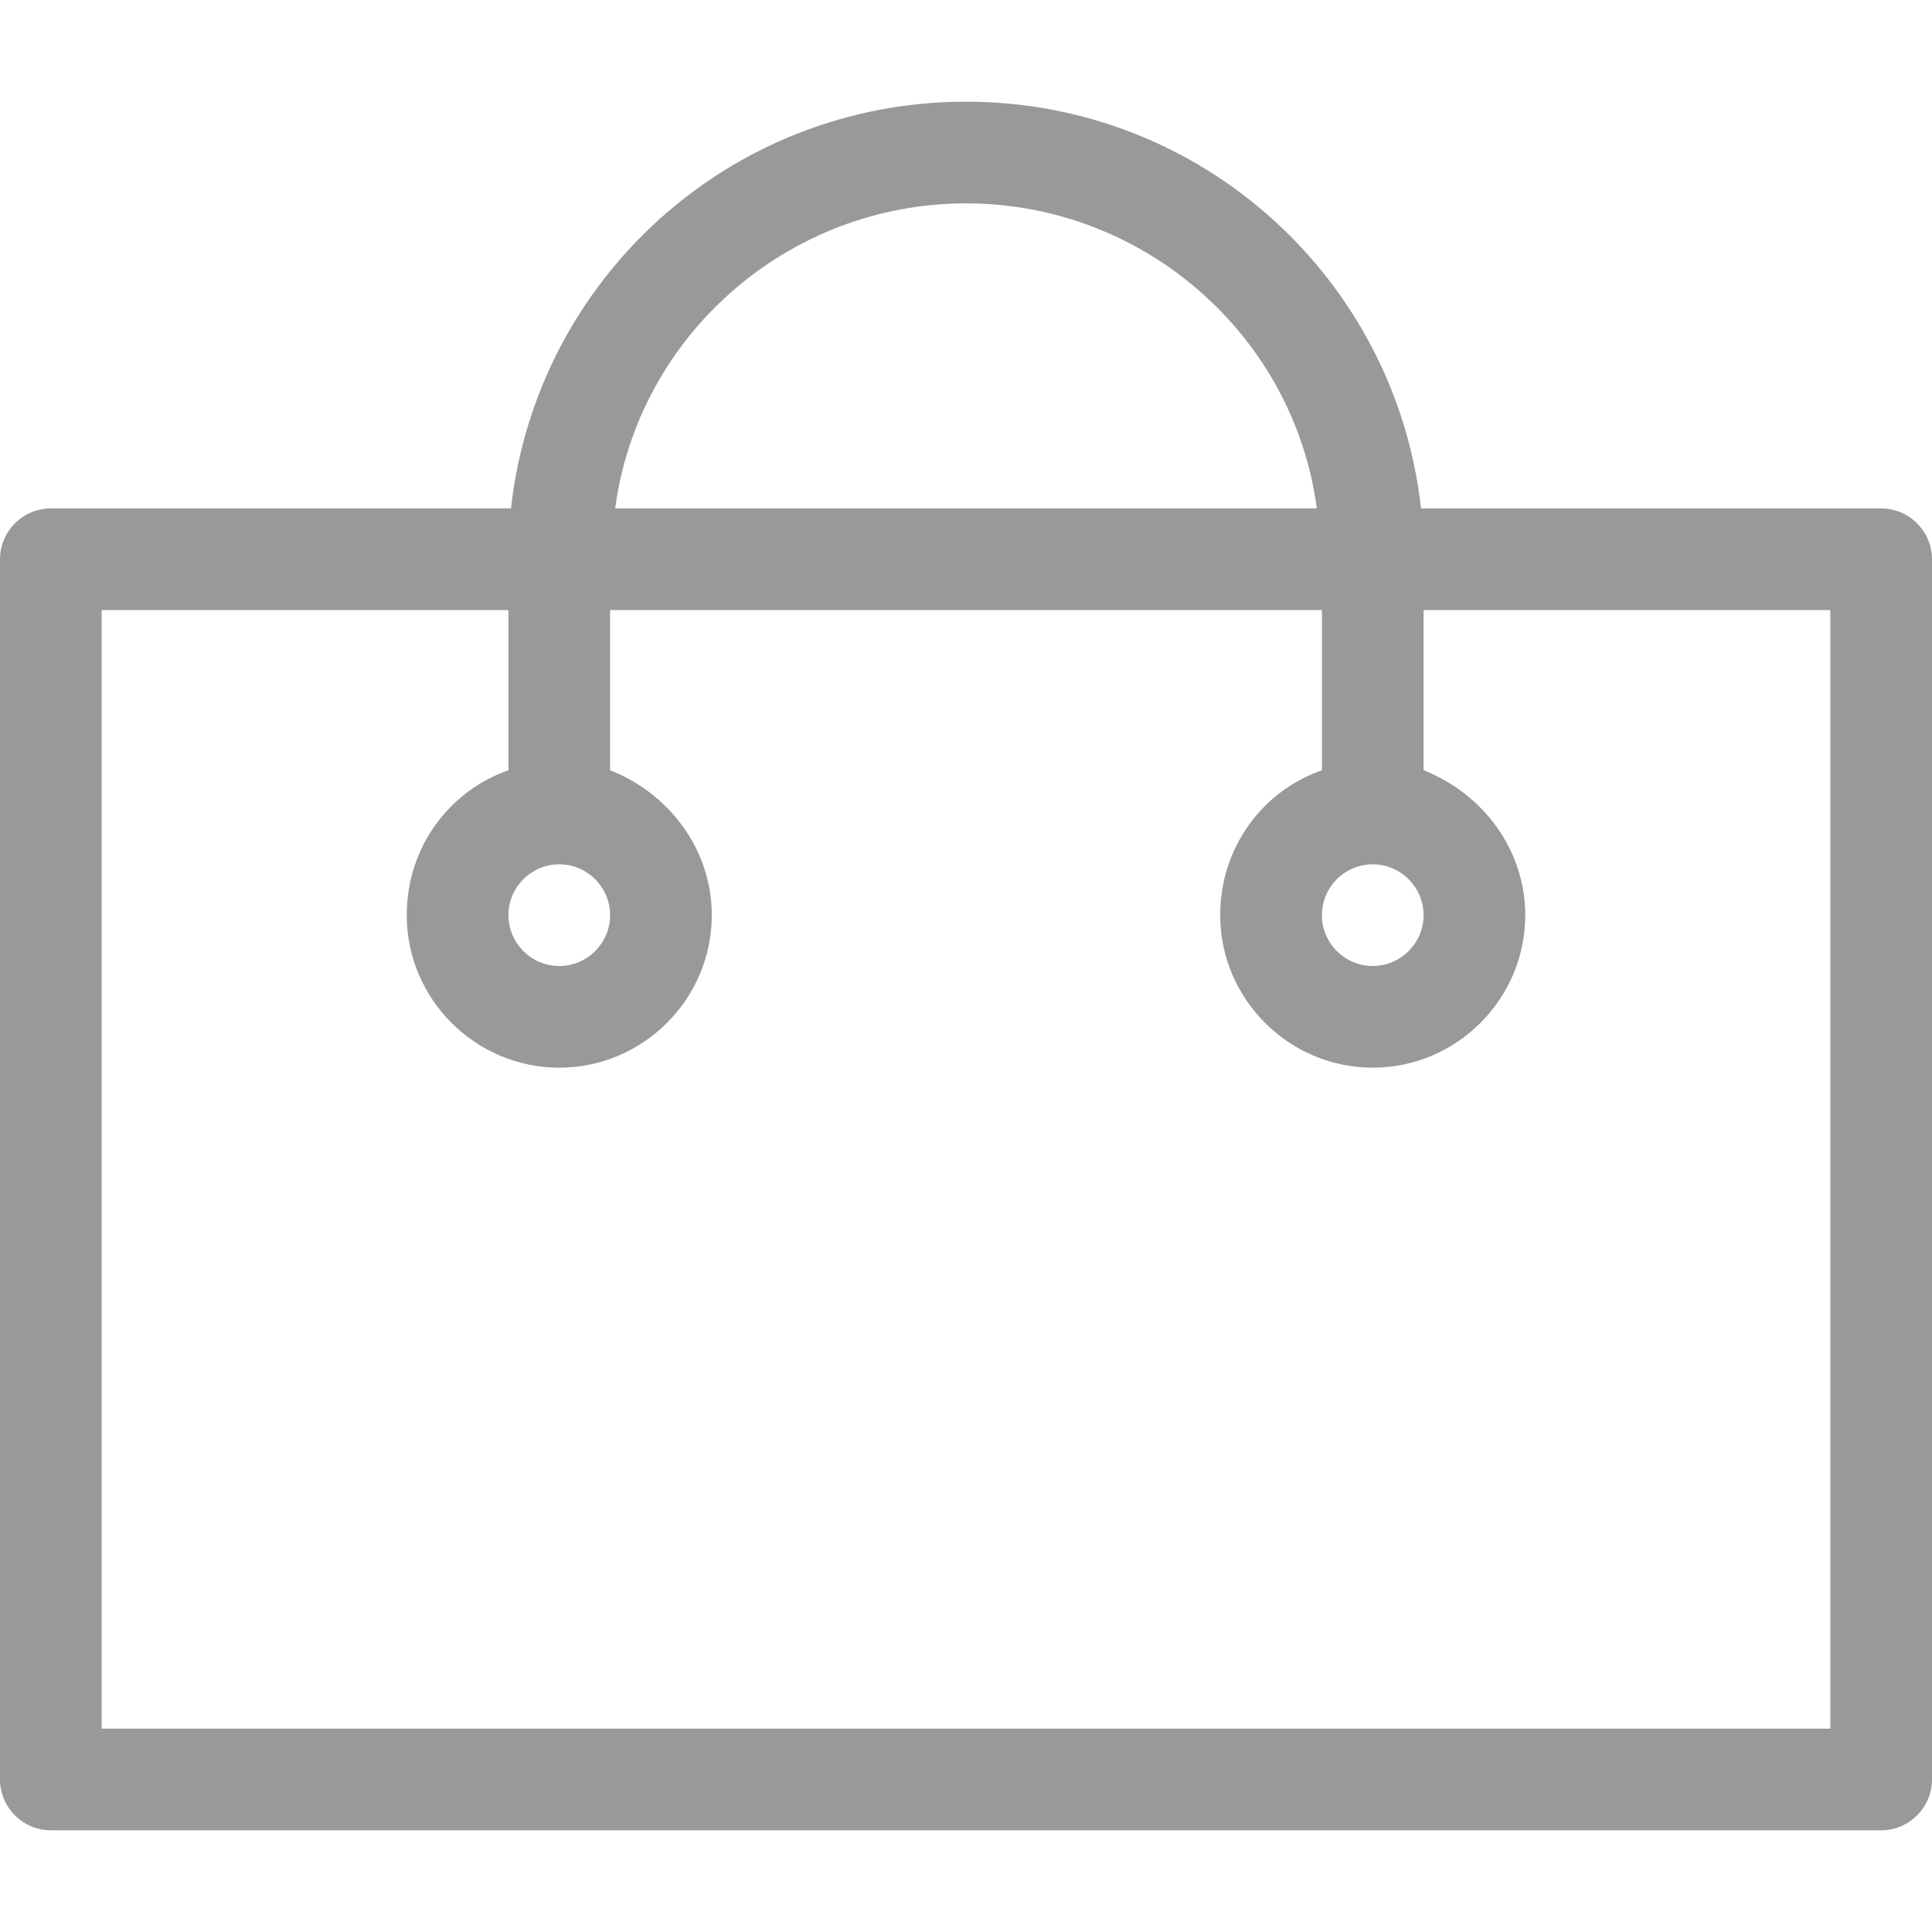
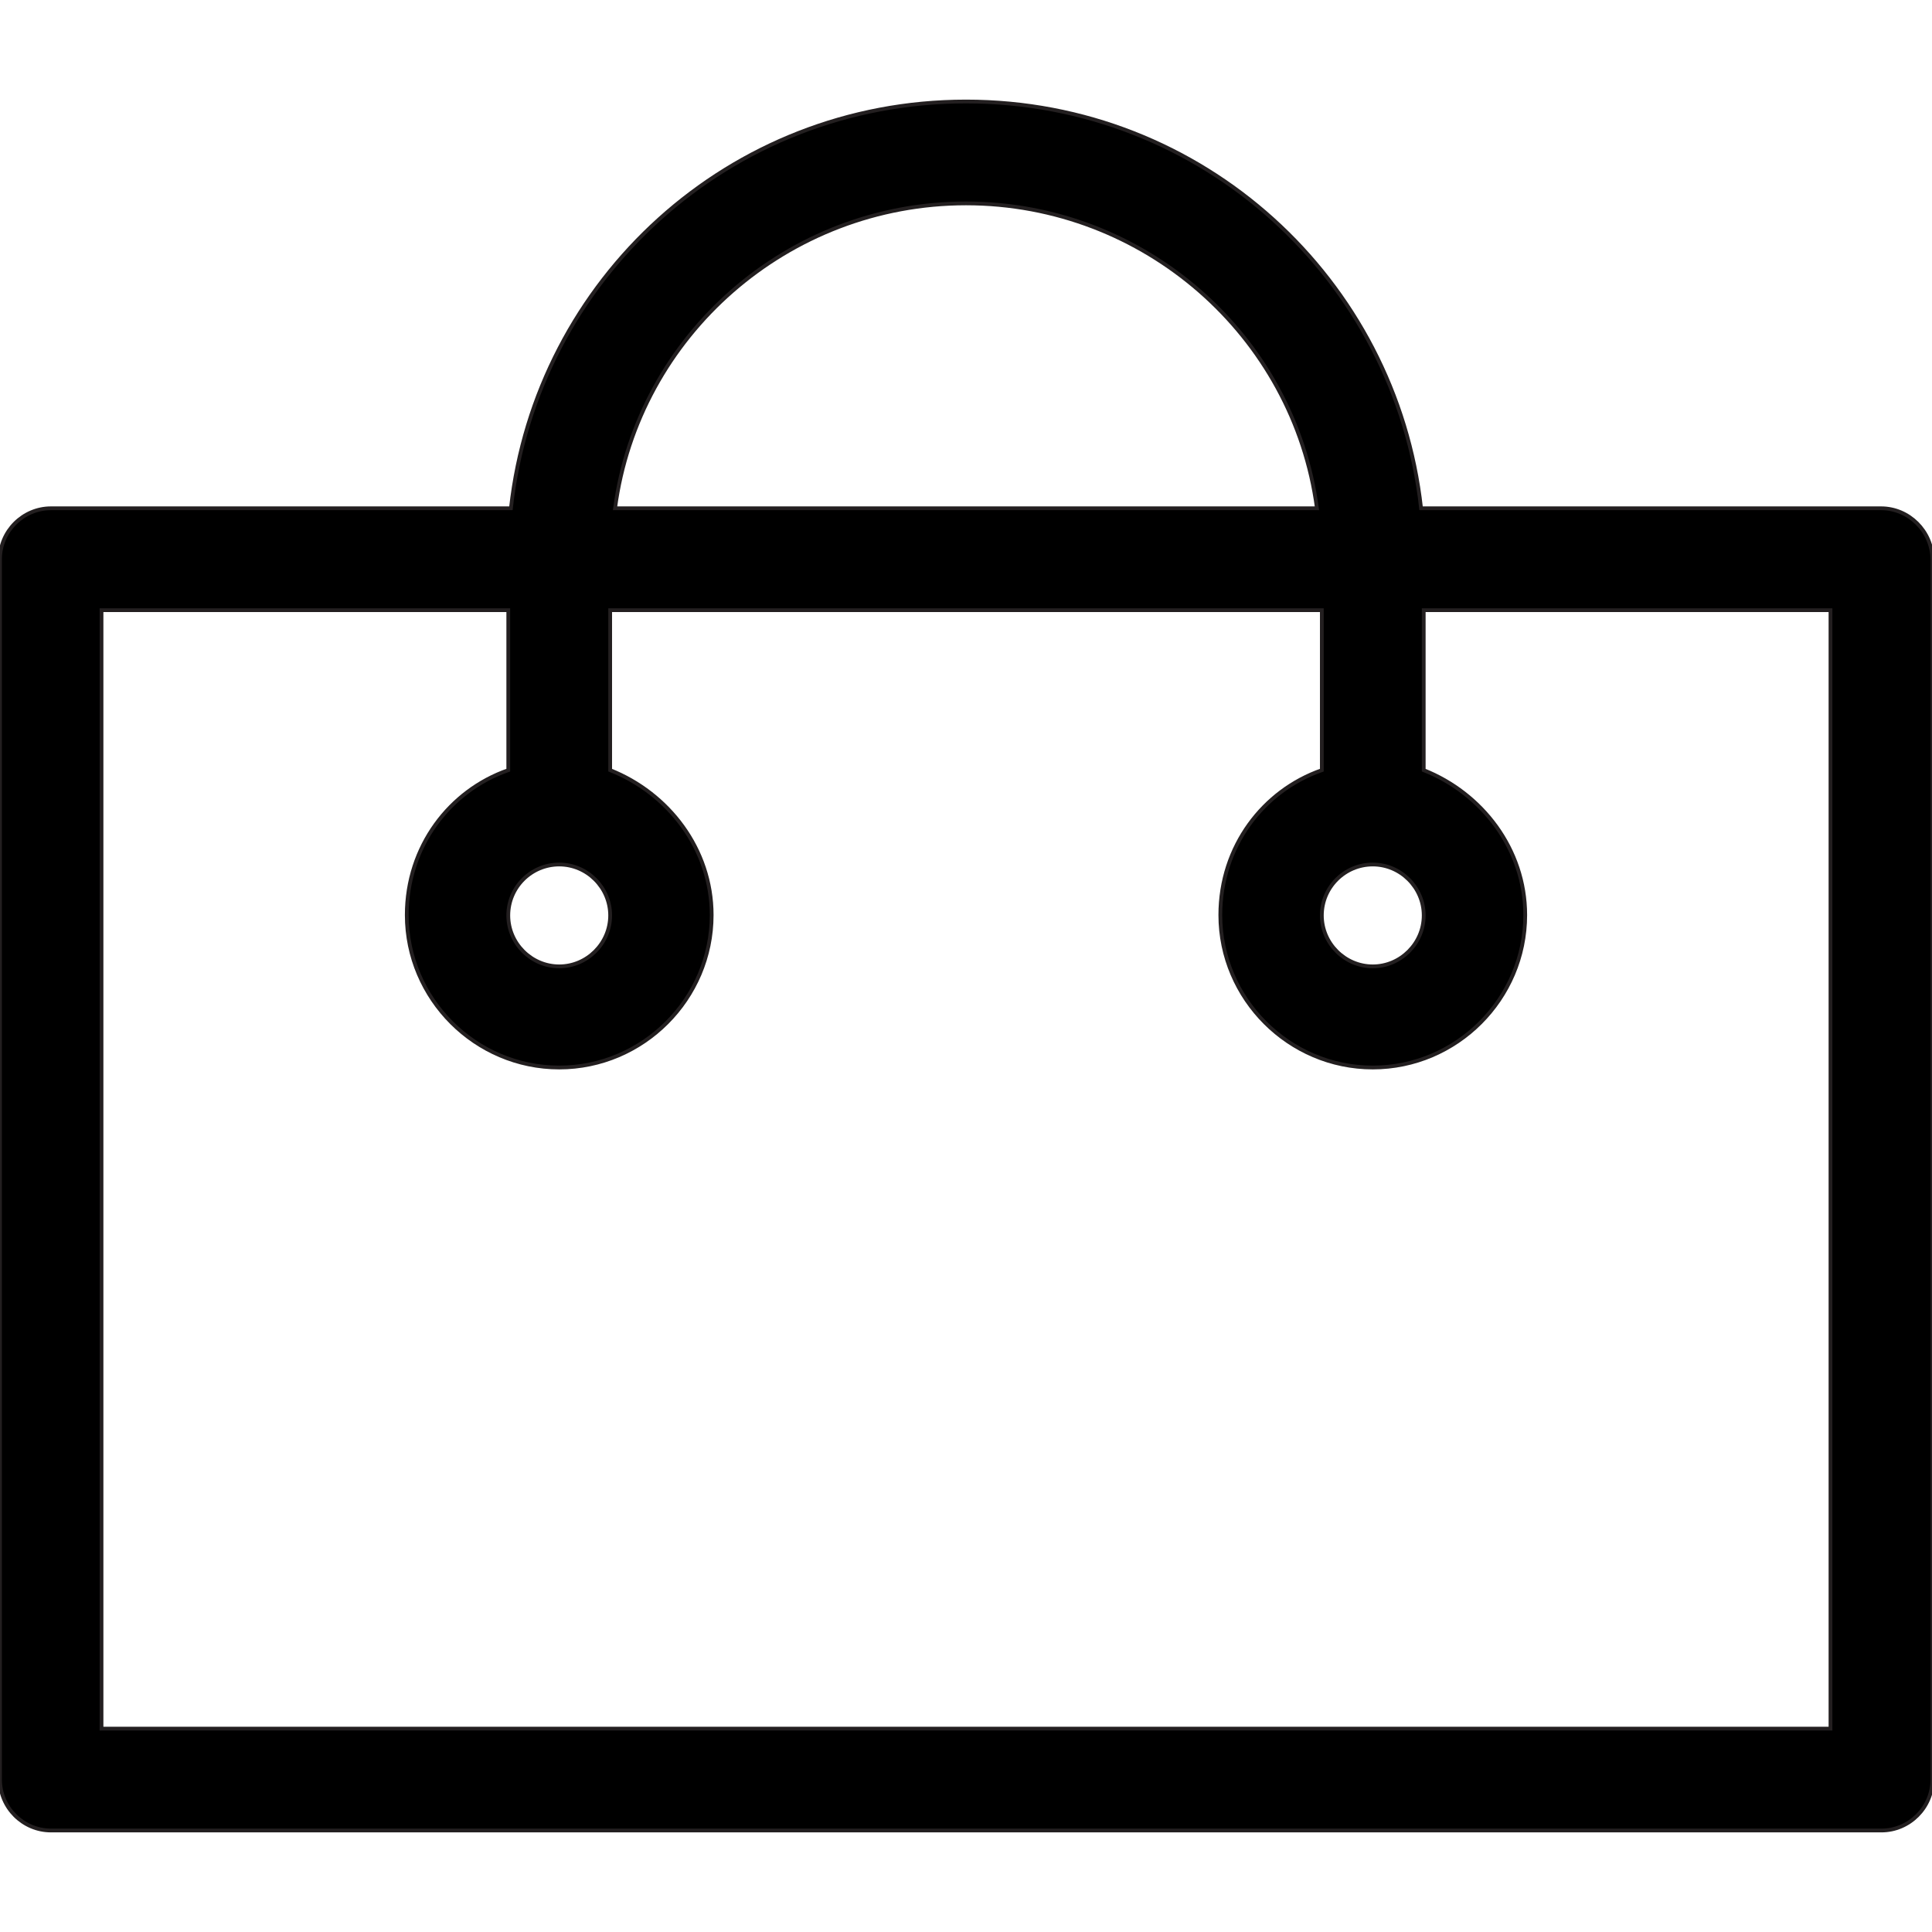
- <svg xmlns="http://www.w3.org/2000/svg" version="1.1" id="Capa_1" x="0px" y="0px" viewBox="0 0 76 76" style="enable-background:new 0 0 76 76;" xml:space="preserve" width="512px" height="512px">
+ <svg xmlns="http://www.w3.org/2000/svg" version="1.1" id="Capa_1" x="0px" y="0px" viewBox="0 0 512 512" style="enable-background:new 0 0 512 512;" xml:space="preserve">
+   <style type="text/css">
+ 	.st0{stroke:#231F20;stroke-miterlimit:10;}
+ </style>
  <g id="_x37_7_Essential_Icons_59_">
-     <path id="Shopping" d="M74,20H55.9c-1-9-8.6-16-17.9-16s-16.9,7-17.9,16H2c-1.1,0-2,0.9-2,2v48c0,1.1,0.9,2,2,2h72c1.1,0,2-0.9,2-2   V22C76,20.9,75.1,20,74,20z M54,34c1.1,0,2,0.9,2,2s-0.9,2-2,2s-2-0.9-2-2S52.9,34,54,34z M38,8c7,0,12.9,5.2,13.8,12H24.2   C25.1,13.2,31,8,38,8z M22,34c1.1,0,2,0.9,2,2s-0.9,2-2,2s-2-0.9-2-2S20.9,34,22,34z M72,68H4V24h16v6.3c-2.3,0.8-4,3-4,5.7   c0,3.3,2.7,6,6,6s6-2.7,6-6c0-2.6-1.7-4.8-4-5.7V24h28v6.3c-2.3,0.8-4,3-4,5.7c0,3.3,2.7,6,6,6c3.3,0,6-2.7,6-6   c0-2.6-1.7-4.8-4-5.7V24h16V68z" fill="#999999" />
+     <path id="Shopping" class="st0" d="M498.5,134.7H376.6C369.9,74.1,318.7,26.9,256,26.9S142.1,74.1,135.4,134.7H13.5   c-7.4,0-13.5,6.1-13.5,13.5v323.4c0,7.4,6.1,13.5,13.5,13.5h485.1c7.4,0,13.5-6.1,13.5-13.5V148.2   C512,140.8,505.9,134.7,498.5,134.7z M363.8,229.1c7.4,0,13.5,6.1,13.5,13.5c0,7.4-6.1,13.5-13.5,13.5c-7.4,0-13.5-6.1-13.5-13.5   C350.3,235.1,356.4,229.1,363.8,229.1z M256,53.9c47.2,0,86.9,35,93,80.8H163C169.1,88.9,208.8,53.9,256,53.9z M148.2,229.1   c7.4,0,13.5,6.1,13.5,13.5c0,7.4-6.1,13.5-13.5,13.5c-7.4,0-13.5-6.1-13.5-13.5C134.7,235.1,140.8,229.1,148.2,229.1z M485.1,458.1   H26.9V161.7h107.8v42.4c-15.5,5.4-26.9,20.2-26.9,38.4c0,22.2,18.2,40.4,40.4,40.4s40.4-18.2,40.4-40.4c0-17.5-11.5-32.3-26.9-38.4   v-42.4h188.6v42.4c-15.5,5.4-26.9,20.2-26.9,38.4c0,22.2,18.2,40.4,40.4,40.4c22.2,0,40.4-18.2,40.4-40.4   c0-17.5-11.5-32.3-26.9-38.4v-42.4h107.8V458.1z" />
  </g>
-   <g>
- </g>
-   <g>
- </g>
-   <g>
- </g>
-   <g>
- </g>
-   <g>
- </g>
-   <g>
- </g>
-   <g>
- </g>
-   <g>
- </g>
-   <g>
- </g>
-   <g>
- </g>
-   <g>
- </g>
-   <g>
- </g>
-   <g>
- </g>
-   <g>
- </g>
-   <g>
- </g>
</svg>
